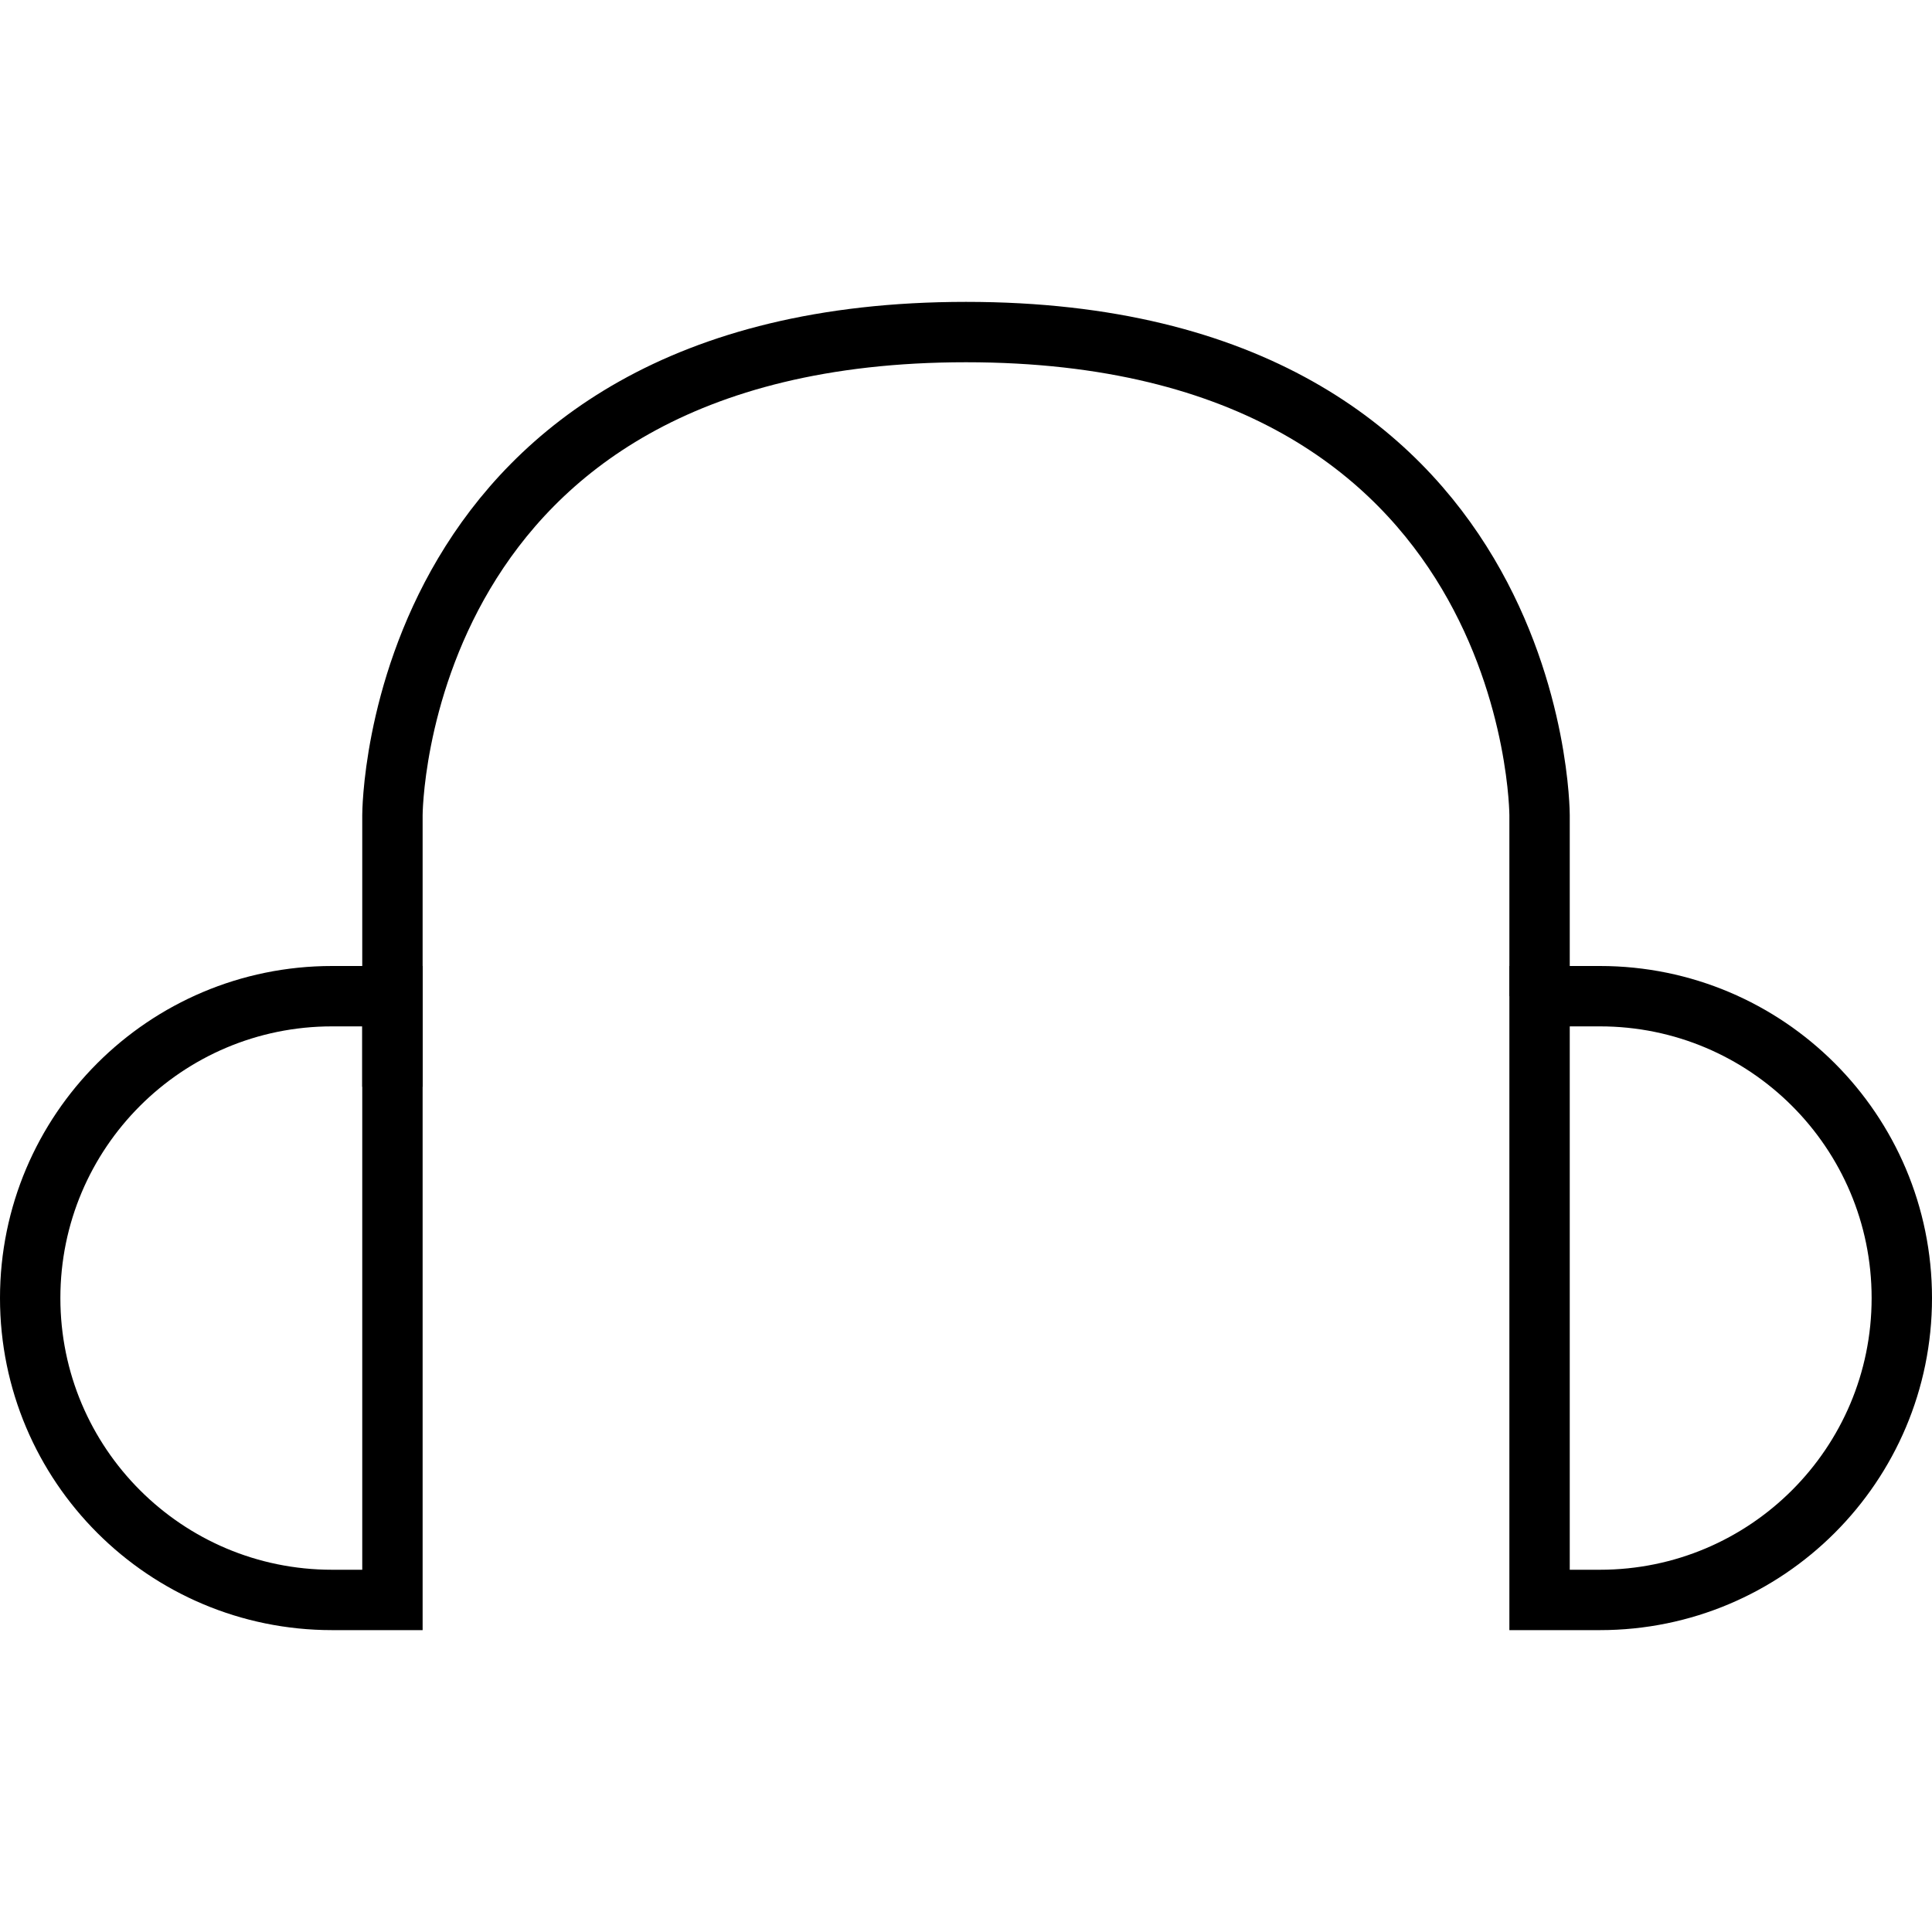
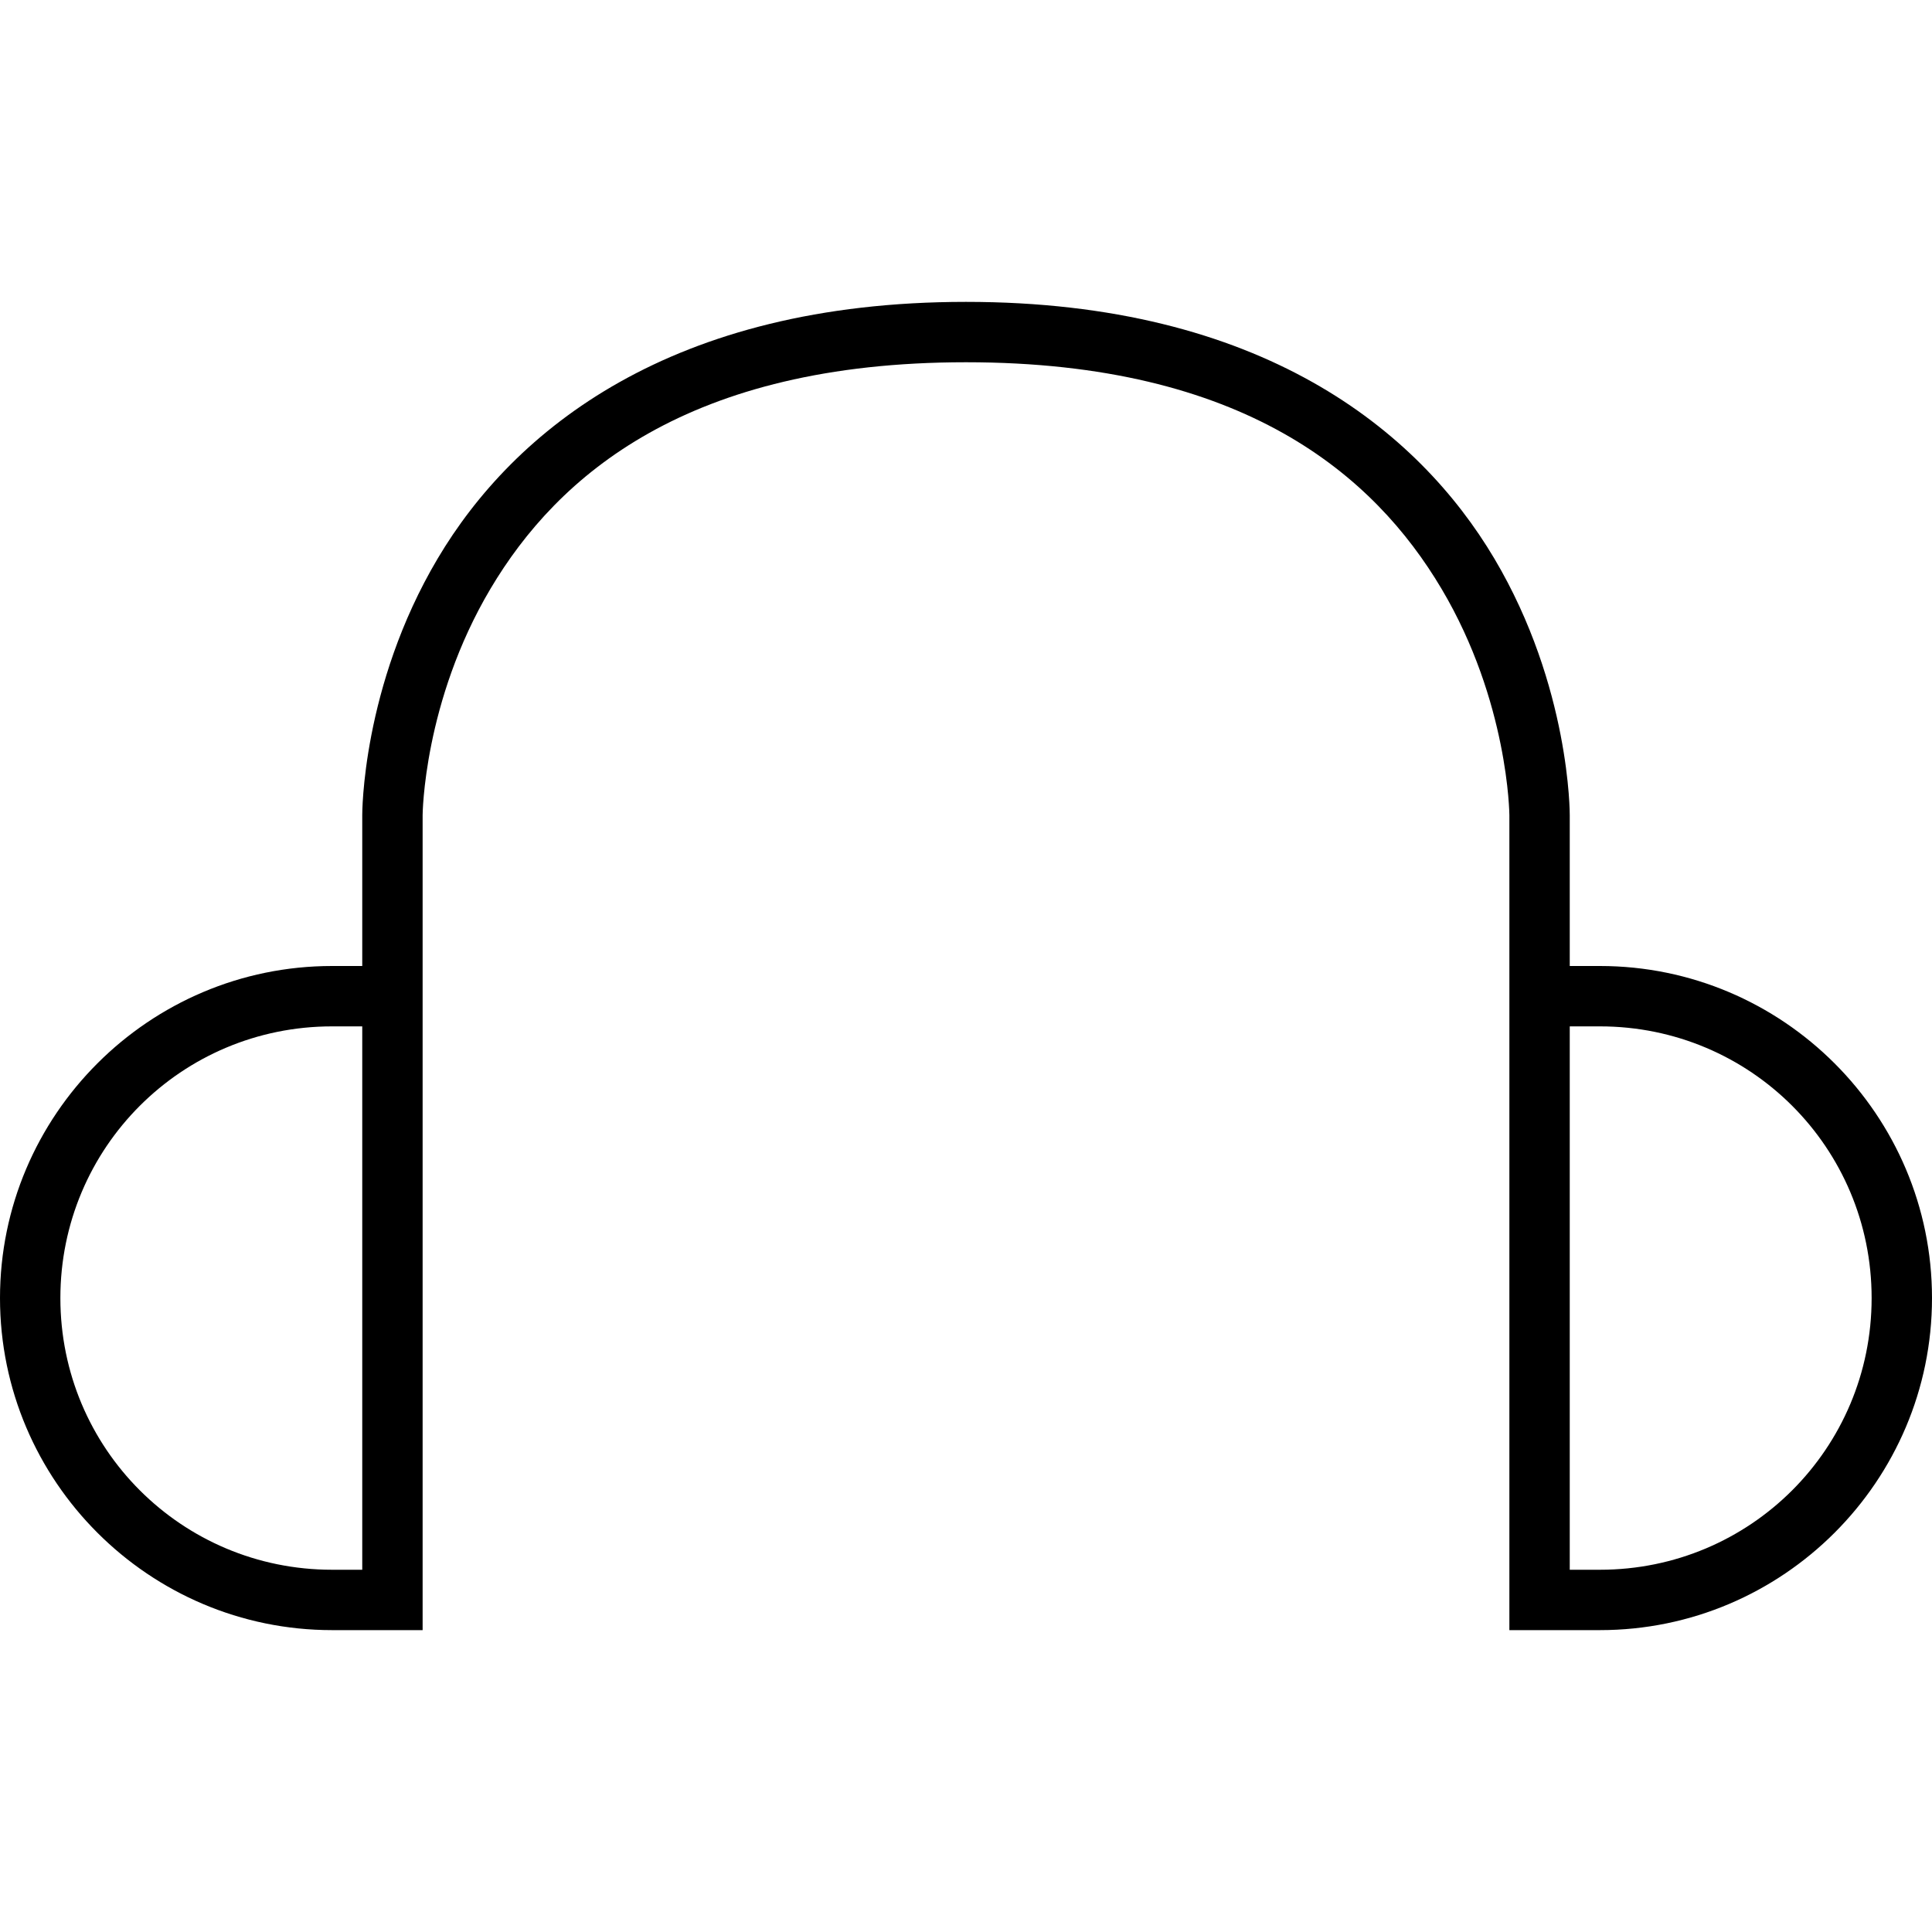
- <svg xmlns="http://www.w3.org/2000/svg" version="1.1" id="Layer_1" x="0px" y="0px" width="64px" height="64px" viewBox="0 0 64 64" enable-background="new 0 0 64 64" xml:space="preserve">
-   <path fill="none" stroke="#000000" stroke-width="2" stroke-miterlimit="10" d="M11,53C5.477,53,1,48.523,1,43s4.477-10,10-10h2v20  H11z" />
-   <path fill="none" stroke="#000000" stroke-width="2" stroke-miterlimit="10" d="M53,33c5.523,0,10,4.477,10,10s-4.477,10-10,10h-2  V33H53z" />
-   <path fill="none" stroke="#000000" stroke-width="2" stroke-miterlimit="10" d="M13,36v-9c0,0,0-16,19-16s19,16,19,16v6" />
+ <svg xmlns="http://www.w3.org/2000/svg" version="1.1" width="64" height="64" viewBox="0 0 64 64" id="Layer_1" xml:space="preserve">
+   <defs id="defs11" />
+   <path d="M 32,10 C 22.219,10 17.024,14.248 14.5,18.5 11.976,22.752 12,27 12,27 l 0,5 -1,0 C 4.937,32 0,36.937 0,43 0,49.063 4.937,54 11,54 l 2,0 1,0 0,-1 0,-17 0,-3 0,-1 0,-5 c 0,0 0.024,-3.752 2.25,-7.5 C 18.476,15.752 22.781,12 32,12 41.219,12 45.524,15.752 47.75,19.5 49.976,23.248 50,27 50,27 l 0,5 0,1 0,20 0,1 1,0 2,0 C 59.063,54 64,49.063 64,43 64,36.937 59.063,32 53,32 l -1,0 0,-5 c 0,0 0.024,-4.248 -2.5,-8.5 C 46.976,14.248 41.781,10 32,10 z m -21,24 1,0 0,2 0,16 -1,0 C 6.017,52 2,47.983 2,43 2,38.017 6.017,34 11,34 z m 41,0 1,0 c 4.983,0 9,4.017 9,9 0,4.983 -4.017,9 -9,9 l -1,0 0,-18 z" id="path3" style="font-size:medium;font-style:normal;font-variant:normal;font-weight:normal;font-stretch:normal;text-indent:0;text-align:start;text-decoration:none;line-height:normal;letter-spacing:normal;word-spacing:normal;text-transform:none;direction:ltr;block-progression:tb;writing-mode:lr-tb;text-anchor:start;baseline-shift:baseline;color:#000000;fill:#000000;fill-opacity:1;stroke:none;stroke-width:2;marker:none;visibility:visible;display:inline;overflow:visible;enable-background:accumulate;font-family:Sans;-inkscape-font-specification:Sans" />
</svg>
